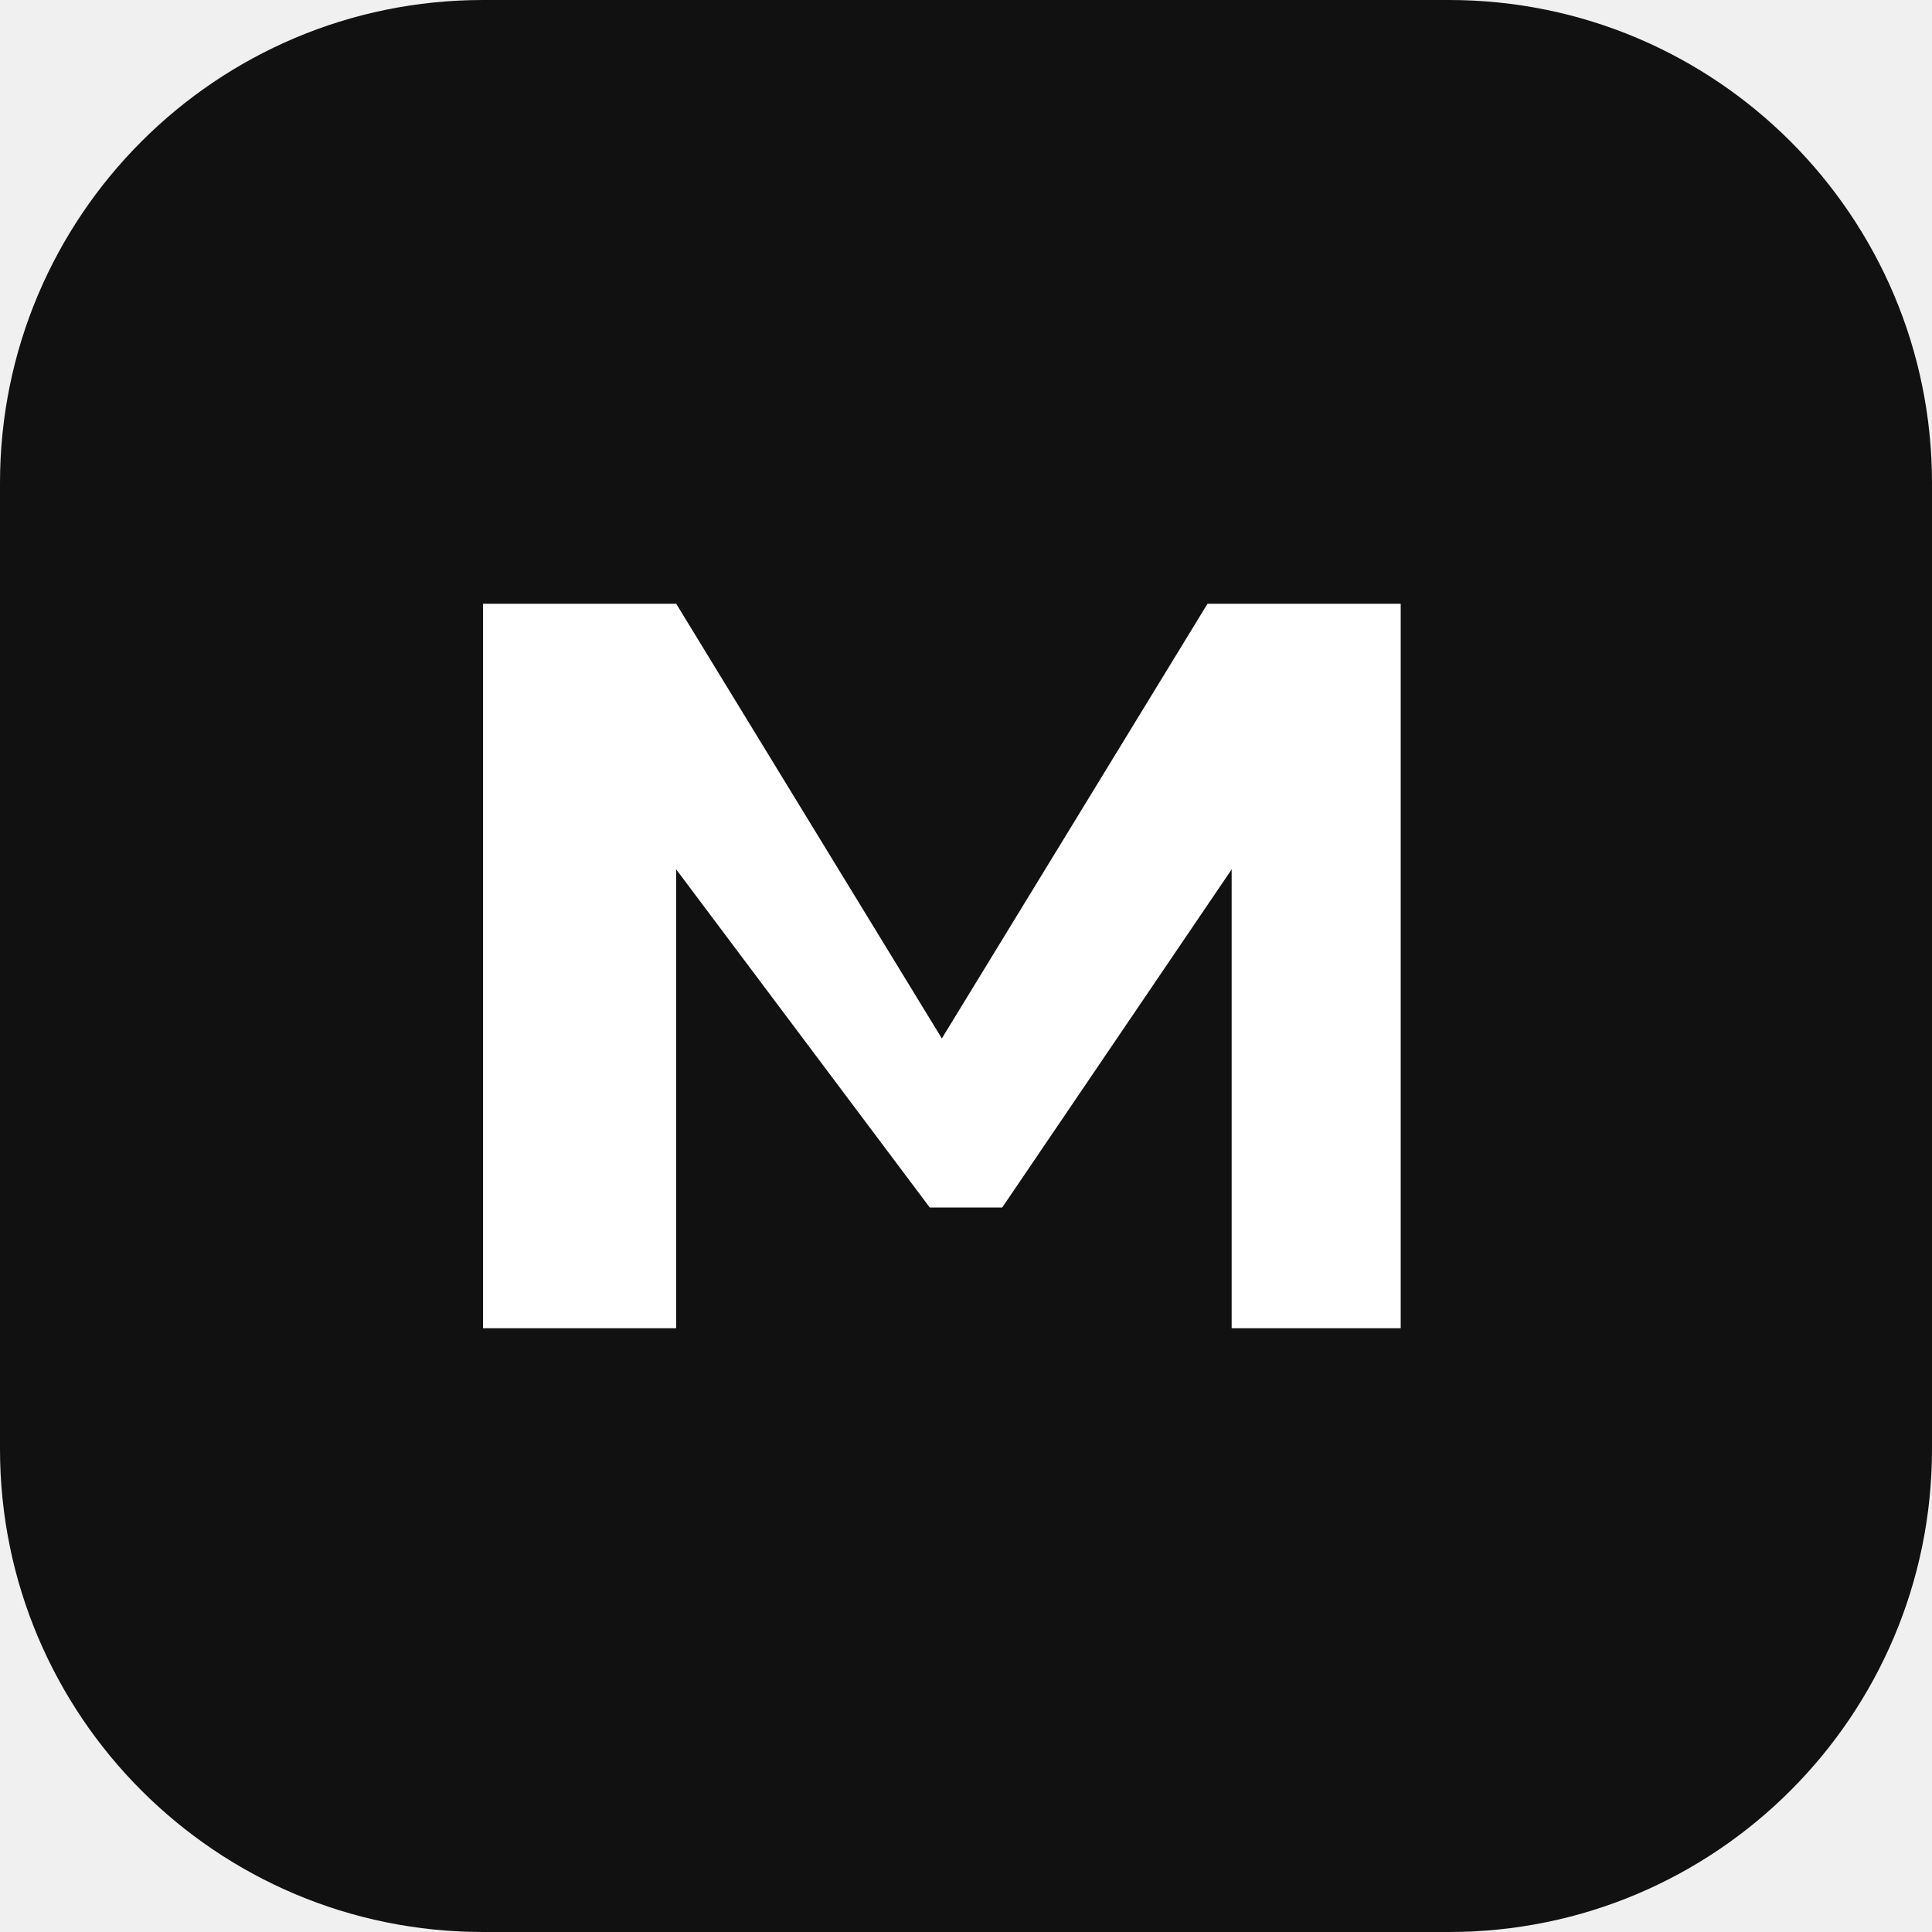
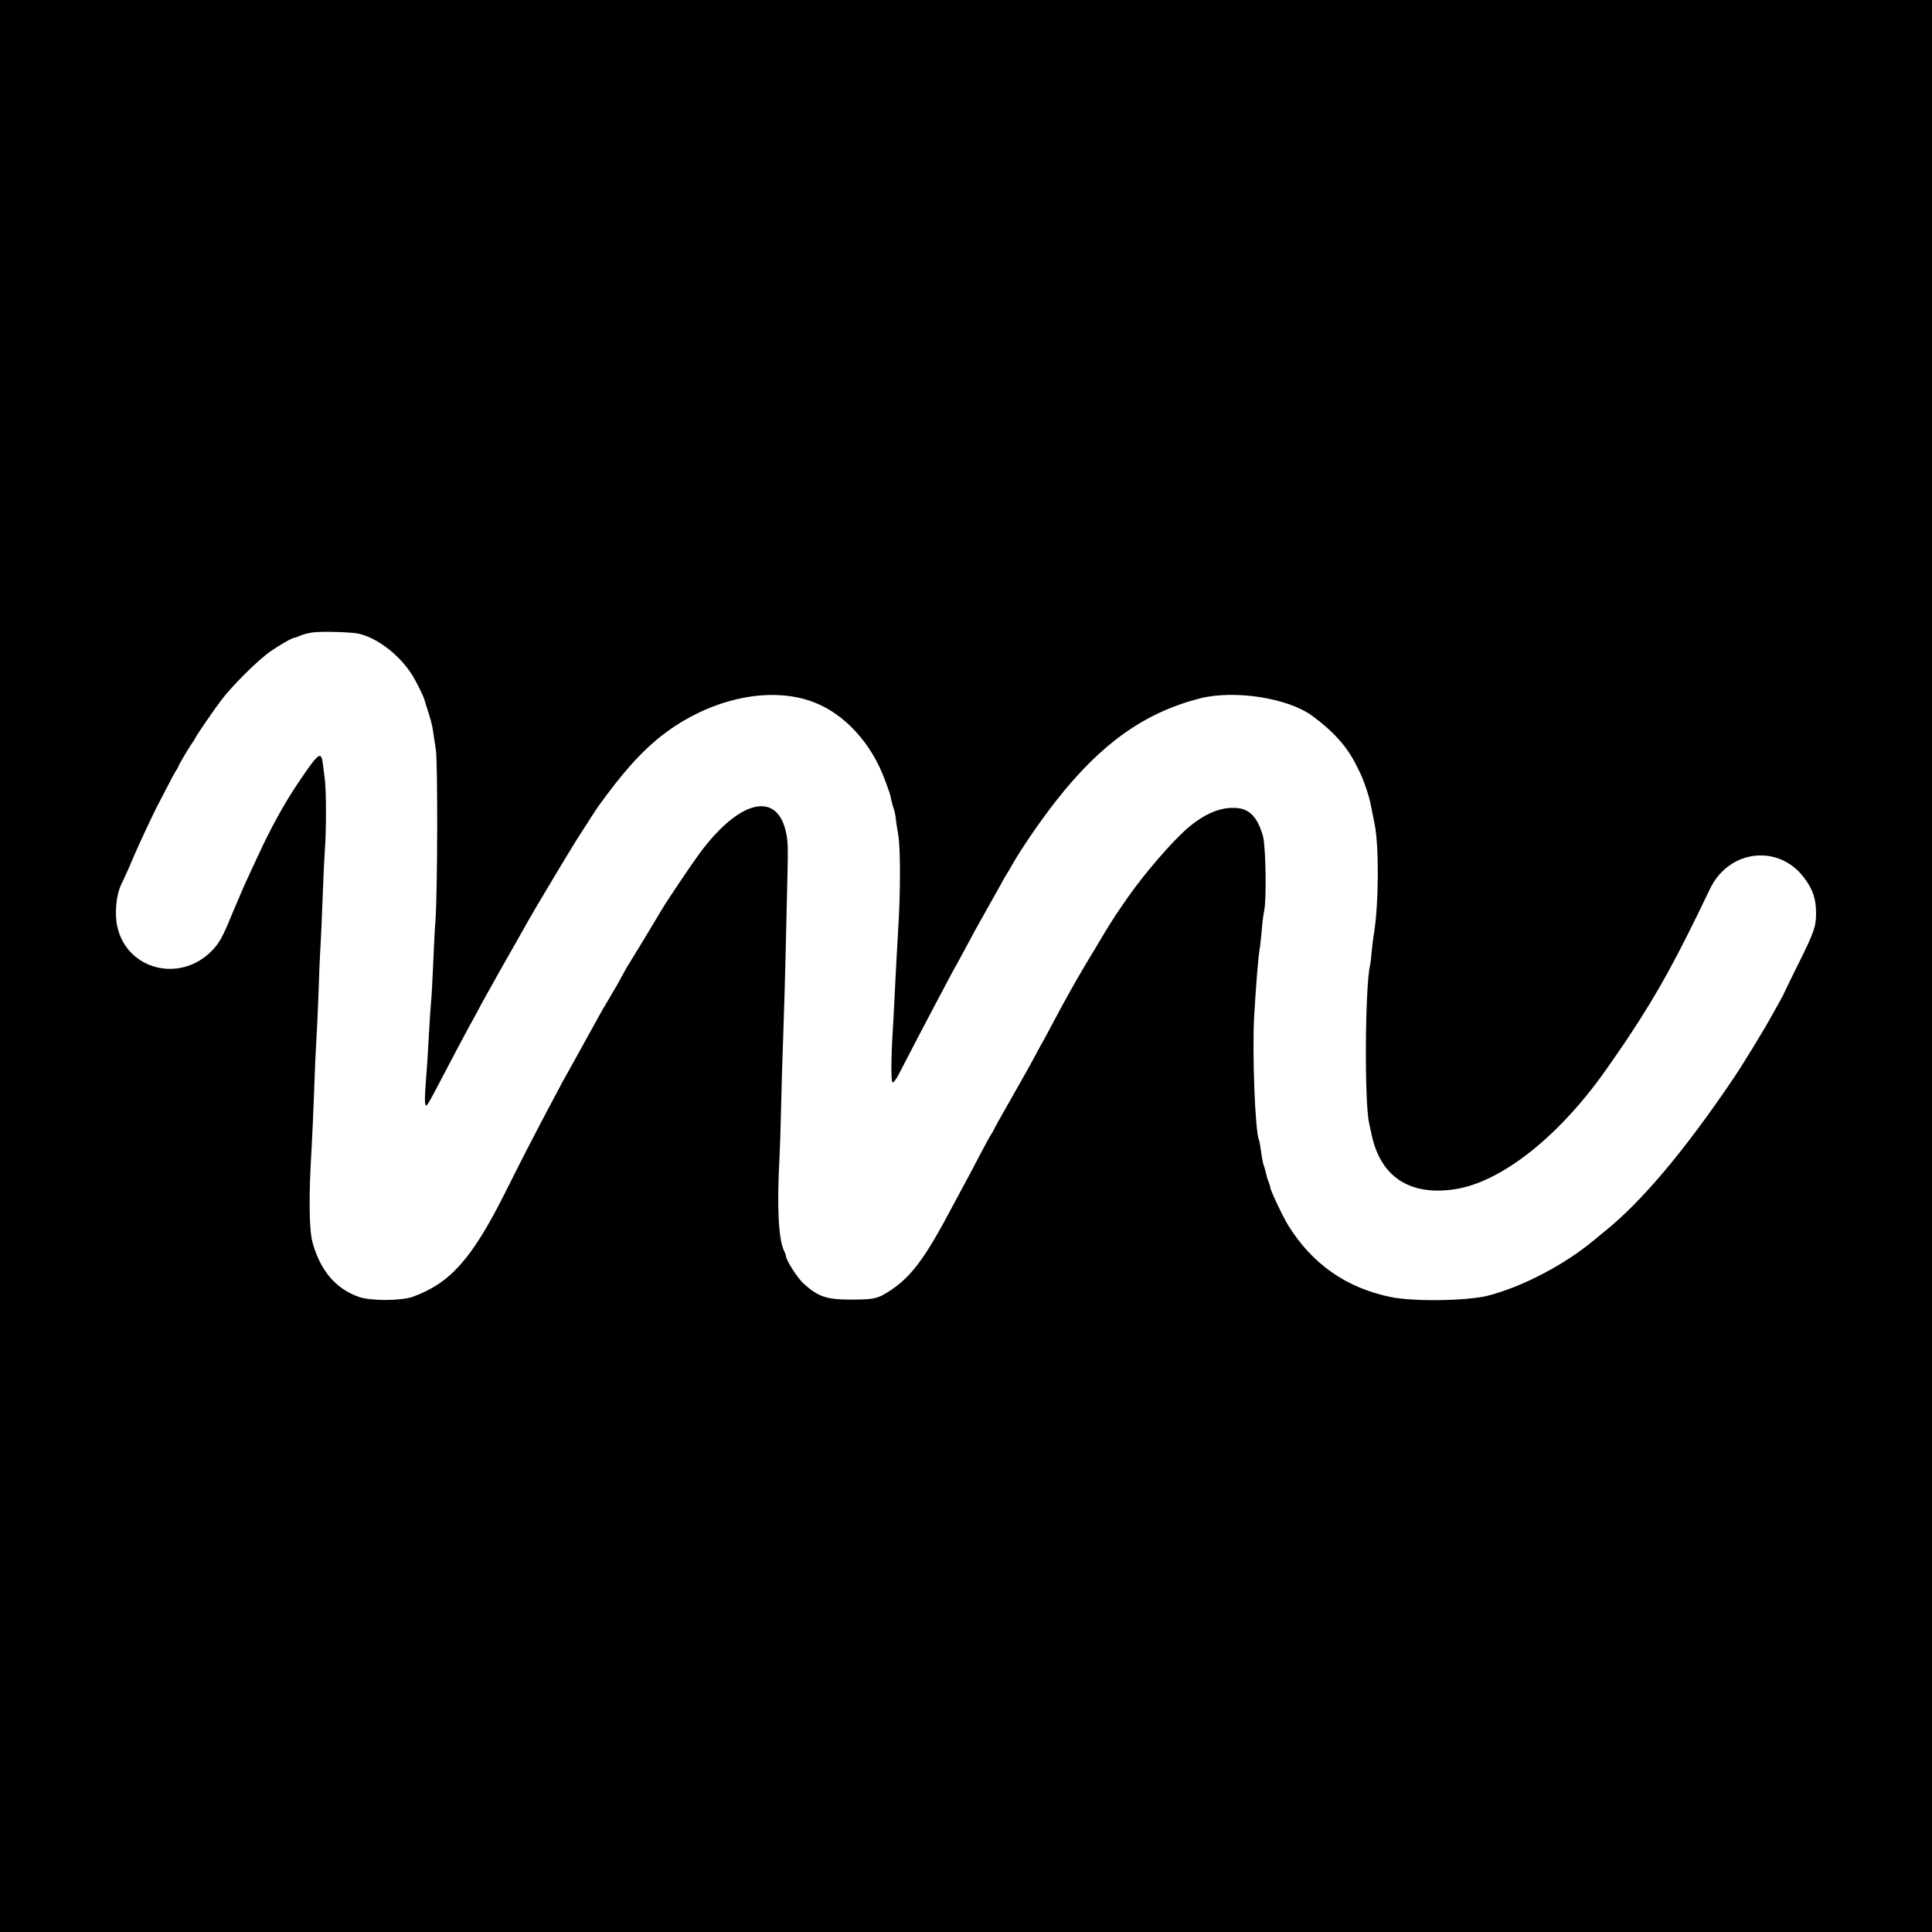
- <svg xmlns="http://www.w3.org/2000/svg" viewBox="0 0 32 32" fill="none">
-   <rect width="32" height="32" rx="8" fill="#111111" />
-   <path d="M8 22V10h3.2l4.4 7.2L20 10H23.2v12h-2.8v-7.6L16.6 20h-1.2L11.2 14.4V22H8z" fill="#ffffff" />
+ <svg xmlns="http://www.w3.org/2000/svg" viewBox="0 0 1000 1000">
+   <rect width="1000" height="1000" fill="#000" />
+   <g transform="translate(60.00 327.04) scale(0.54979)">
+     <g transform="translate(-81.30352,710.4559) scale(0.1,-0.1)" fill="#ffffff" stroke="none">
+       <path d="M2674 7100 c-39 -4 -92 -17 -119 -29 -26 -11 -53 -21 -59 -21 -20 0 -130 -62 -226 -128 -115 -79 -362 -323 -466 -462 -71 -93 -244 -346 -244 -356 0 -2 -15 -26 -33 -52 -36 -52 -127 -207 -127 -217 0 -4 -8 -19 -19 -33 -10 -15 -51 -90 -90 -167 -40 -77 -76 -147 -80 -155 -32 -56 -183 -379 -230 -490 -17 -41 -39 -91 -47 -110 -46 -102 -58 -128 -71 -154 -48 -99 -64 -274 -37 -397 91 -407 591 -534 890 -227 69 71 100 126 179 318 15 36 33 79 40 95 7 17 28 64 45 105 17 41 38 89 45 105 8 17 32 68 53 115 22 47 54 117 72 155 123 267 248 493 377 685 196 290 218 308 234 183 4 -32 12 -98 19 -148 14 -110 14 -496 0 -662 -5 -68 -14 -261 -20 -430 -6 -170 -15 -378 -20 -463 -6 -85 -15 -294 -20 -465 -6 -170 -15 -366 -20 -435 -5 -69 -14 -271 -20 -450 -6 -179 -17 -436 -25 -572 -27 -438 -24 -763 9 -882 74 -267 219 -436 437 -513 113 -39 397 -38 508 2 352 128 556 358 866 975 78 157 172 341 207 410 129 248 186 357 249 475 36 66 70 131 77 145 6 14 16 32 22 40 5 8 66 119 136 245 70 127 138 250 152 275 14 25 34 61 44 80 10 19 23 42 28 50 5 8 36 60 68 115 59 99 87 148 145 255 16 30 33 60 38 65 8 11 281 462 308 509 41 73 282 431 359 535 383 517 744 593 819 172 12 -69 14 -135 9 -341 -3 -140 -10 -451 -16 -690 -5 -239 -16 -617 -24 -840 -8 -223 -18 -538 -21 -700 -3 -162 -10 -374 -15 -470 -25 -459 -9 -773 45 -877 8 -15 15 -34 15 -41 0 -40 108 -209 167 -263 138 -125 218 -152 453 -151 214 0 249 9 373 92 191 128 322 306 567 769 49 91 99 186 113 211 34 62 81 150 167 315 40 77 84 156 97 175 12 19 23 38 23 41 0 4 70 130 156 280 151 266 184 324 260 467 20 37 44 81 54 97 9 17 43 80 75 140 113 215 218 402 323 578 59 97 116 193 127 212 55 94 145 238 192 305 28 41 62 90 75 108 149 214 402 508 546 636 172 151 334 218 487 201 116 -12 190 -95 237 -265 27 -101 35 -603 10 -709 -7 -30 -17 -111 -22 -180 -6 -69 -15 -152 -21 -183 -11 -62 -34 -345 -50 -623 -20 -340 10 -1107 46 -1165 3 -5 12 -57 20 -115 8 -59 19 -114 24 -123 4 -10 14 -42 21 -72 6 -30 18 -69 26 -87 8 -17 14 -38 14 -46 0 -27 119 -279 172 -364 226 -362 546 -585 963 -671 213 -44 719 -37 915 13 321 82 721 291 995 520 33 27 80 66 105 86 351 283 751 759 1211 1439 88 130 288 457 369 605 15 28 46 83 69 124 23 41 41 76 41 79 0 2 61 127 136 278 145 292 163 344 163 469 0 133 -29 222 -109 330 -241 326 -713 272 -891 -103 -310 -649 -489 -976 -763 -1388 -36 -54 -78 -117 -94 -139 -15 -22 -56 -80 -90 -130 -455 -661 -1016 -1108 -1467 -1170 -417 -58 -686 121 -770 515 -8 36 -19 85 -24 110 -45 201 -38 1286 9 1485 5 22 12 78 15 125 4 47 13 123 21 170 46 275 50 821 7 1035 -36 184 -42 213 -57 265 -16 58 -59 177 -75 207 -5 10 -22 43 -36 73 -89 181 -212 320 -415 471 -232 172 -741 251 -1070 165 -517 -135 -922 -424 -1341 -956 -147 -187 -320 -438 -415 -603 -21 -38 -47 -81 -56 -95 -10 -15 -26 -43 -36 -62 -10 -19 -70 -127 -134 -240 -113 -200 -150 -268 -231 -420 -22 -41 -48 -88 -57 -105 -20 -34 -59 -105 -129 -239 -27 -50 -66 -125 -88 -166 -78 -147 -264 -502 -342 -655 -21 -40 -43 -71 -54 -73 -19 -4 -18 218 4 563 5 83 13 249 19 370 6 121 18 344 27 495 23 356 23 781 1 905 -9 50 -19 117 -23 150 -3 33 -12 76 -19 95 -8 19 -18 58 -24 85 -5 28 -15 66 -23 85 -7 19 -23 64 -36 100 -125 341 -374 616 -662 729 -430 170 -1031 29 -1486 -349 -171 -143 -325 -318 -541 -615 -30 -42 -113 -169 -224 -345 -59 -94 -412 -683 -442 -740 -20 -36 -77 -137 -127 -225 -50 -88 -96 -168 -102 -179 -6 -10 -20 -35 -31 -55 -12 -20 -34 -61 -51 -91 -17 -30 -58 -104 -92 -165 -34 -60 -65 -117 -68 -125 -4 -8 -18 -33 -30 -55 -37 -63 -282 -525 -370 -695 -43 -85 -84 -155 -91 -155 -18 0 -18 62 -2 268 9 106 20 289 26 407 6 118 15 253 20 300 5 47 14 209 20 360 6 151 15 331 21 400 20 258 23 1492 4 1615 -9 61 -21 139 -26 173 -9 60 -21 107 -55 212 -8 25 -19 59 -23 75 -13 49 -91 205 -135 268 -124 181 -321 327 -491 365 -66 14 -331 22 -421 12z" />
+     </g>
+   </g>
</svg>
